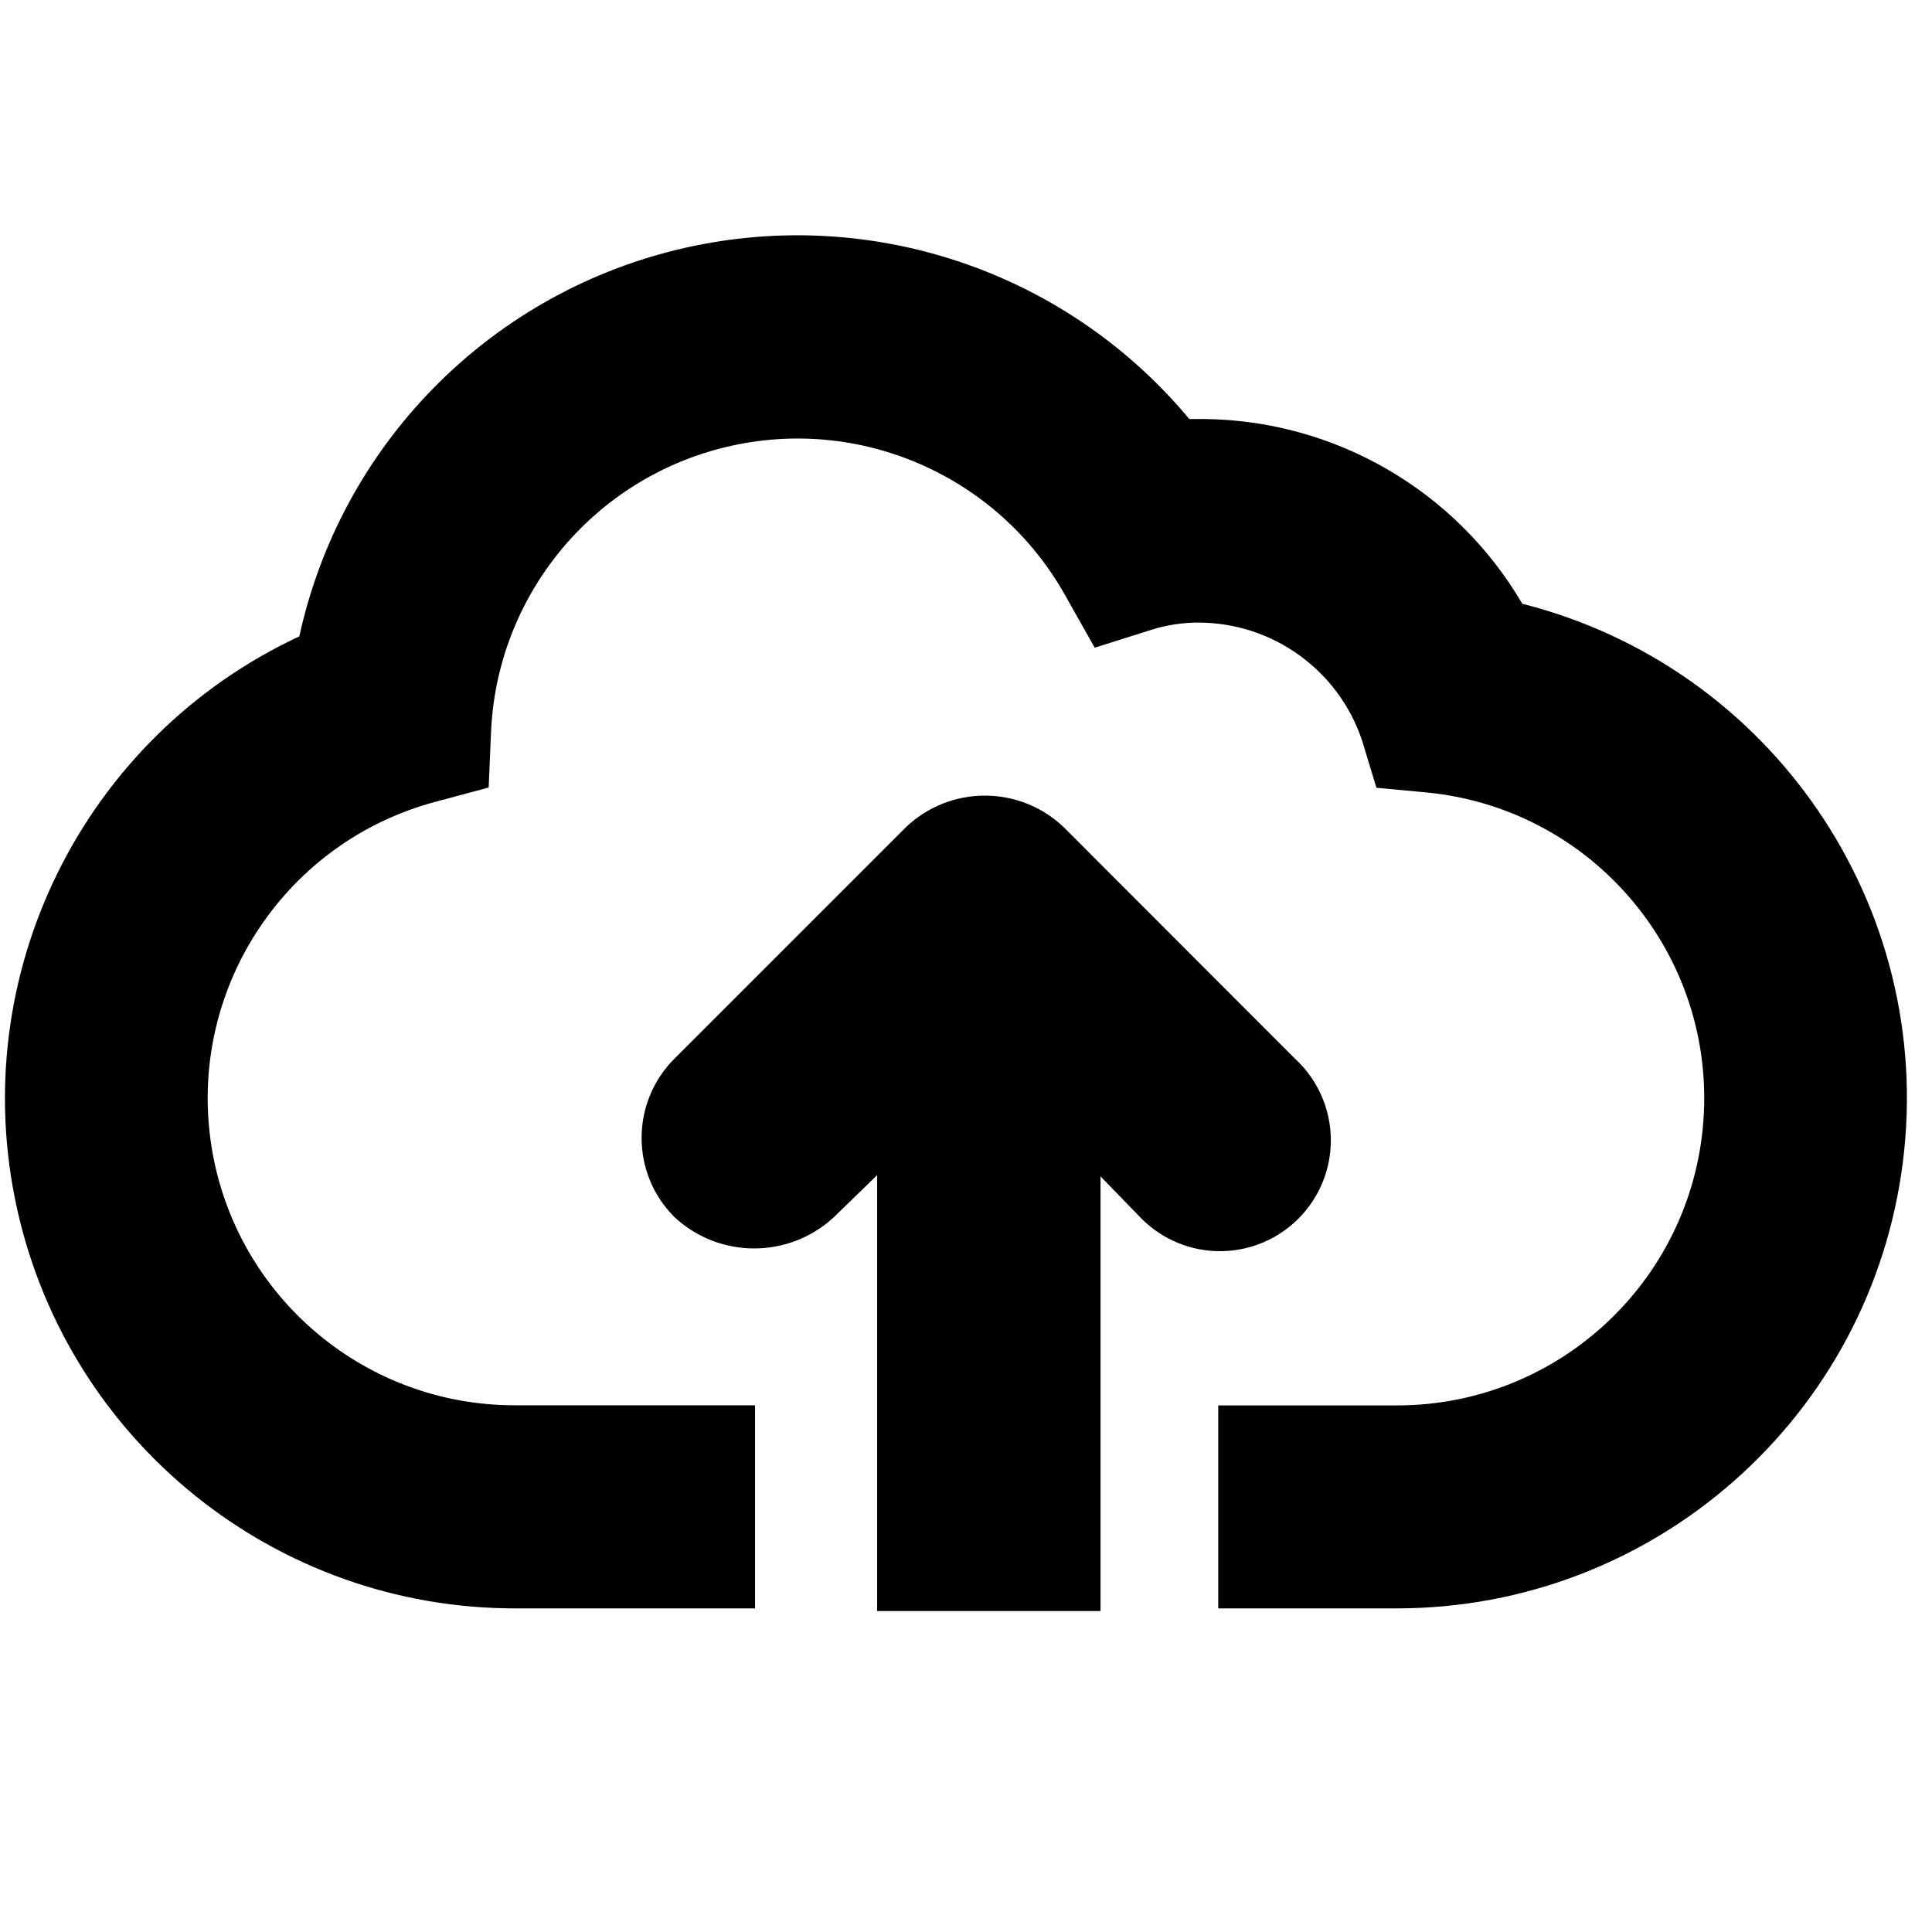
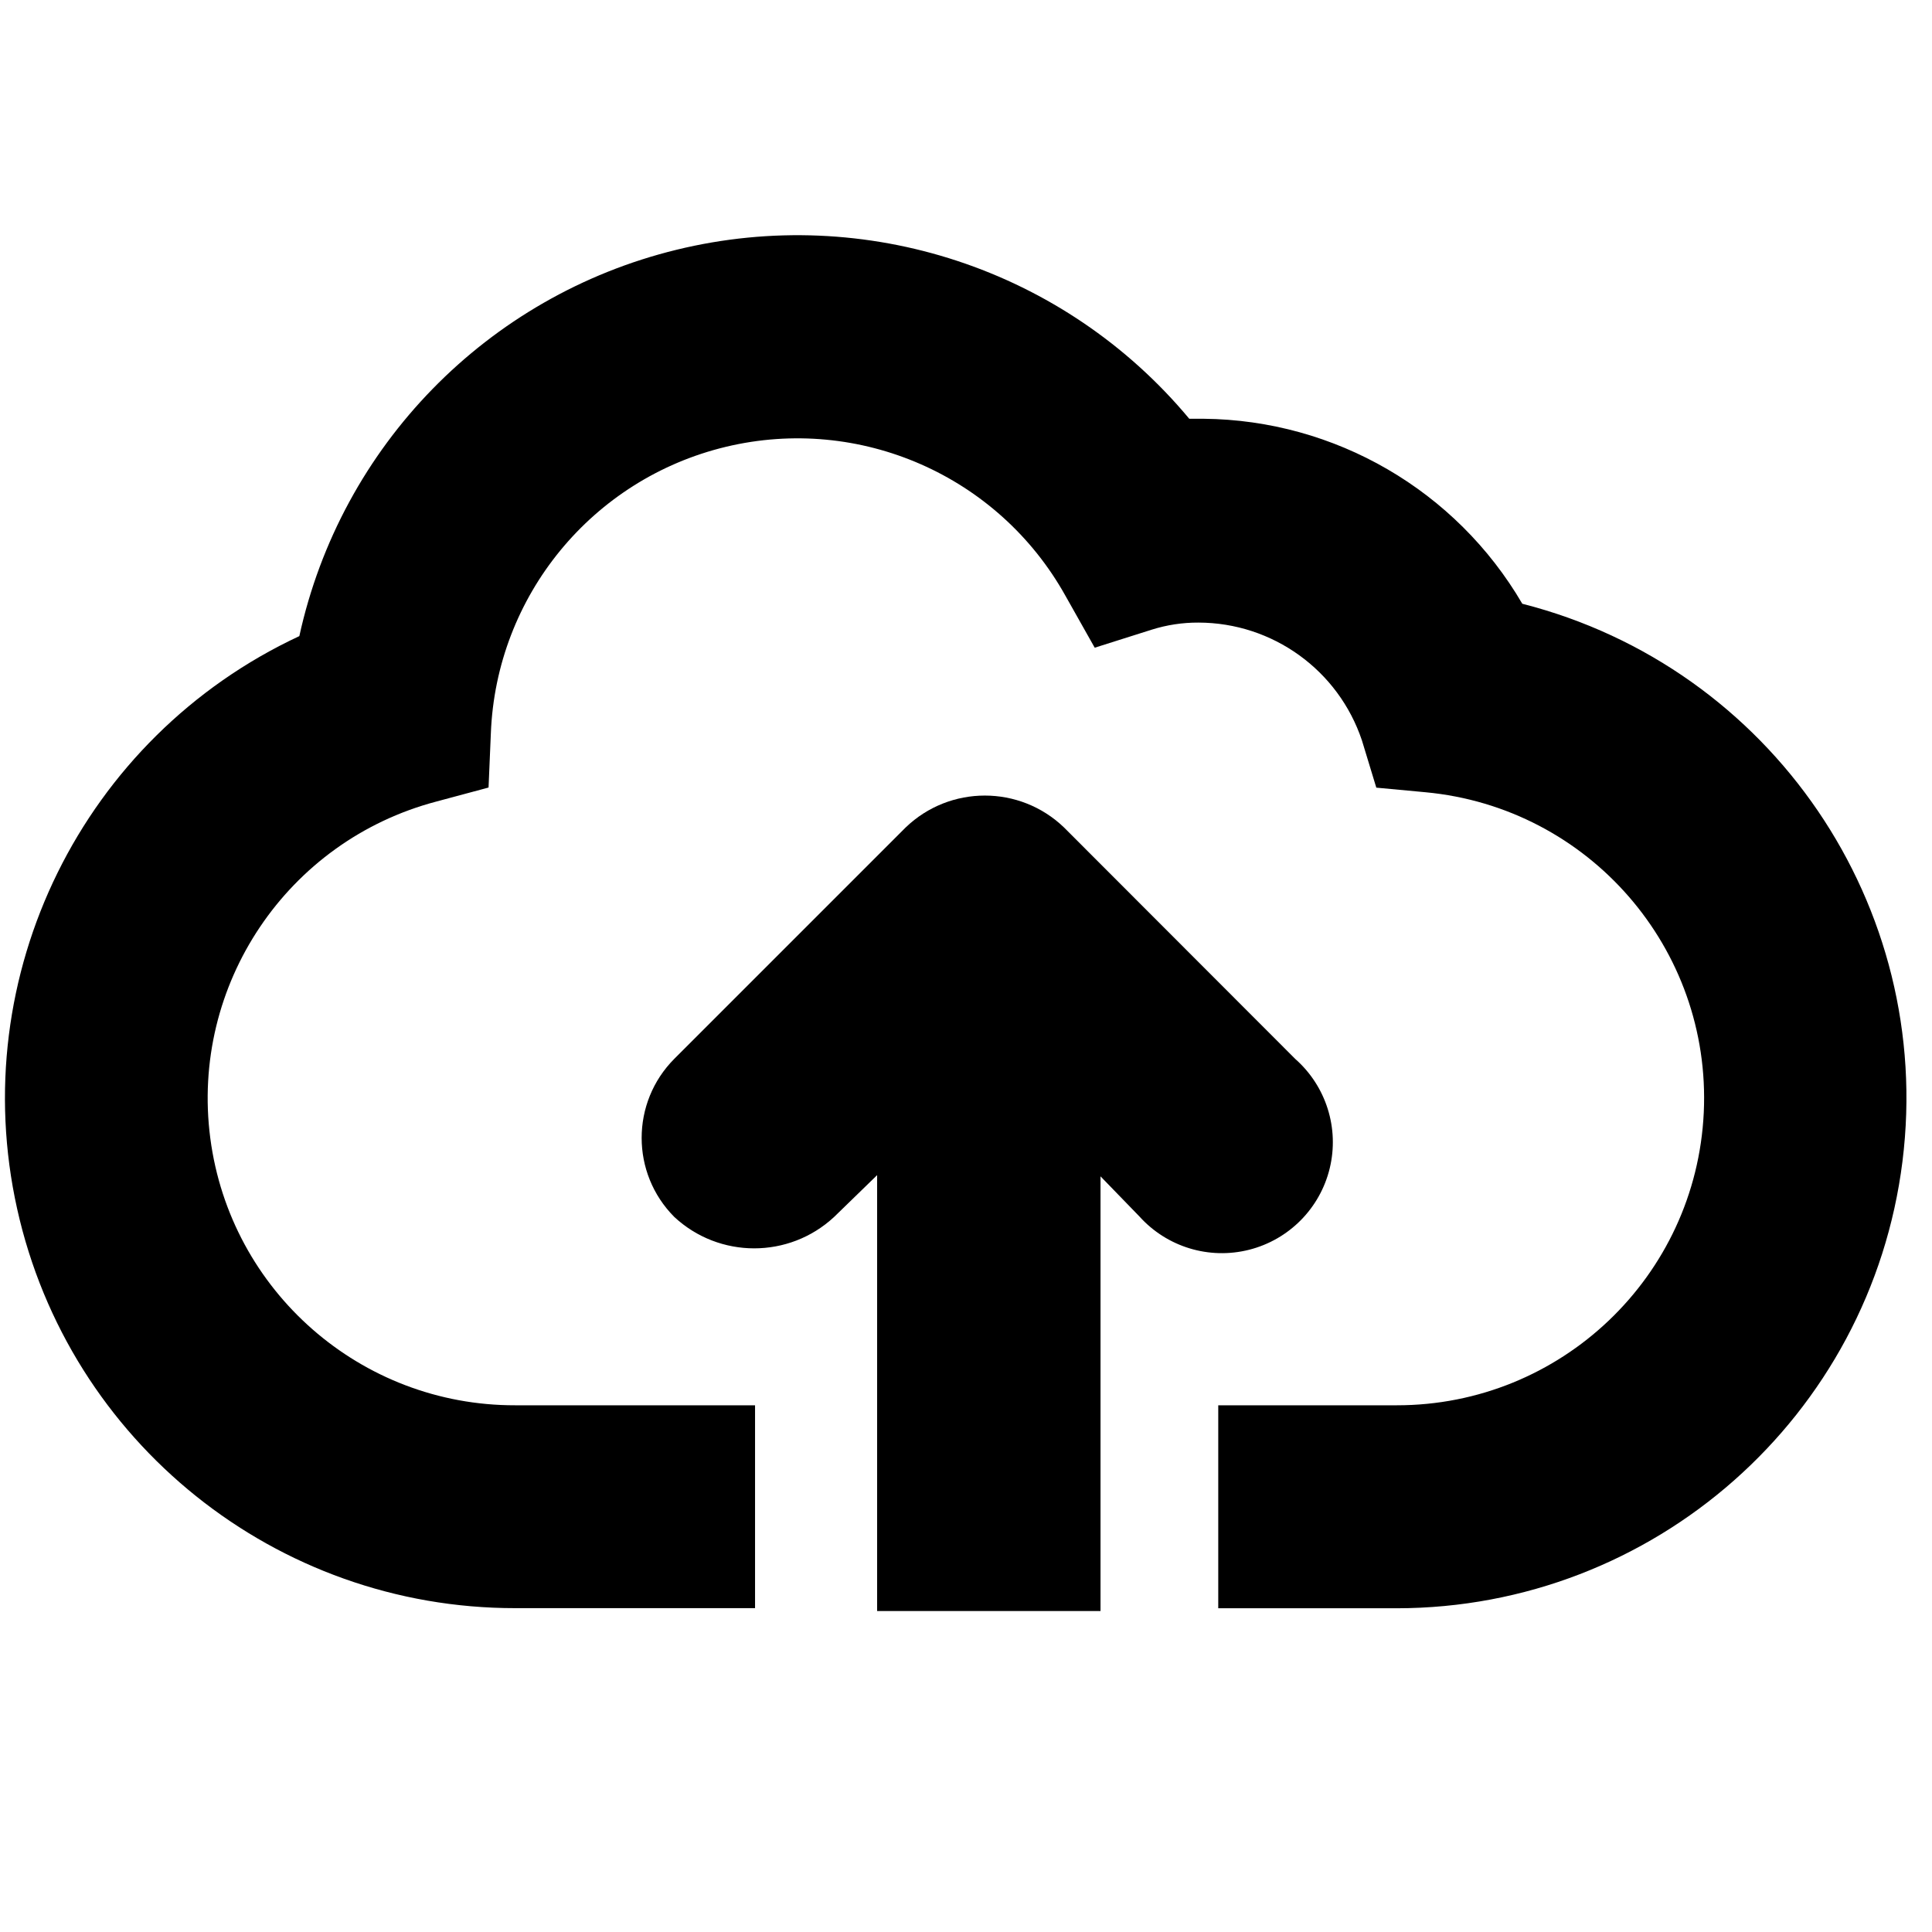
- <svg xmlns="http://www.w3.org/2000/svg" viewBox="0 0 16 16" aria-labelledby="title" role="img" class="symbol symbol-upload">
+ <svg xmlns="http://www.w3.org/2000/svg" viewBox="0 0 16 16" aria-labelledby="title-upload" role="img" class="symbol symbol-upload">
  <g data-name="Layer 1">
-     <path class="cls-1" d="M12.607 5a3.091 3.091 0 0 0-2.638-1.53h-.12a4.222 4.222 0 0 0-7.37 1.8 4.223 4.223 0 0 0 1.789 8.05h1.985v-1.682H4.268a2.542 2.542 0 0 1-.654-5l.433-.116.019-.448a2.541 2.541 0 0 1 4.757-1.141l.243.431.471-.149a1.3 1.3 0 0 1 .389-.059 1.431 1.431 0 0 1 1.354.976l.119.392.407.038a2.544 2.544 0 0 1-.238 5.077h-1.479v1.681h1.477A4.225 4.225 0 0 0 12.607 5z" role="presentation" />
-     <path class="cls-1" d="M6.907 10.079l.357-.347v3.61h1.85v-3.6l.322.332a.918.918 0 1 0 1.291-1.304L8.811 6.852a.947.947 0 0 0-1.31 0L5.584 8.769a.927.927 0 0 0 0 1.309.97.97 0 0 0 1.323.001z" role="presentation" />
+     <path d="M12.607 5a3.091 3.091 0 0 0-2.638-1.532h-.12a4.223 4.223 0 0 0-7.37 1.8 4.223 4.223 0 0 0 1.789 8.05h1.985v-1.68H4.268a2.542 2.542 0 0 1-.654-5l.432-.116.019-.448a2.541 2.541 0 0 1 4.758-1.141l.243.431.471-.149a1.268 1.268 0 0 1 .388-.059 1.43 1.43 0 0 1 1.354.976l.119.391.407.038a2.544 2.544 0 0 1-.238 5.077h-1.478v1.681h1.477A4.225 4.225 0 0 0 12.607 5z" role="presentation" />
+     <path d="M6.907 10.079l.357-.347v3.61h1.85v-3.6l.322.332a.919.919 0 1 0 1.291-1.304L8.811 6.852a.946.946 0 0 0-1.31 0L5.584 8.769a.928.928 0 0 0 0 1.309.972.972 0 0 0 1.323.001z" role="presentation" />
  </g>
</svg>
